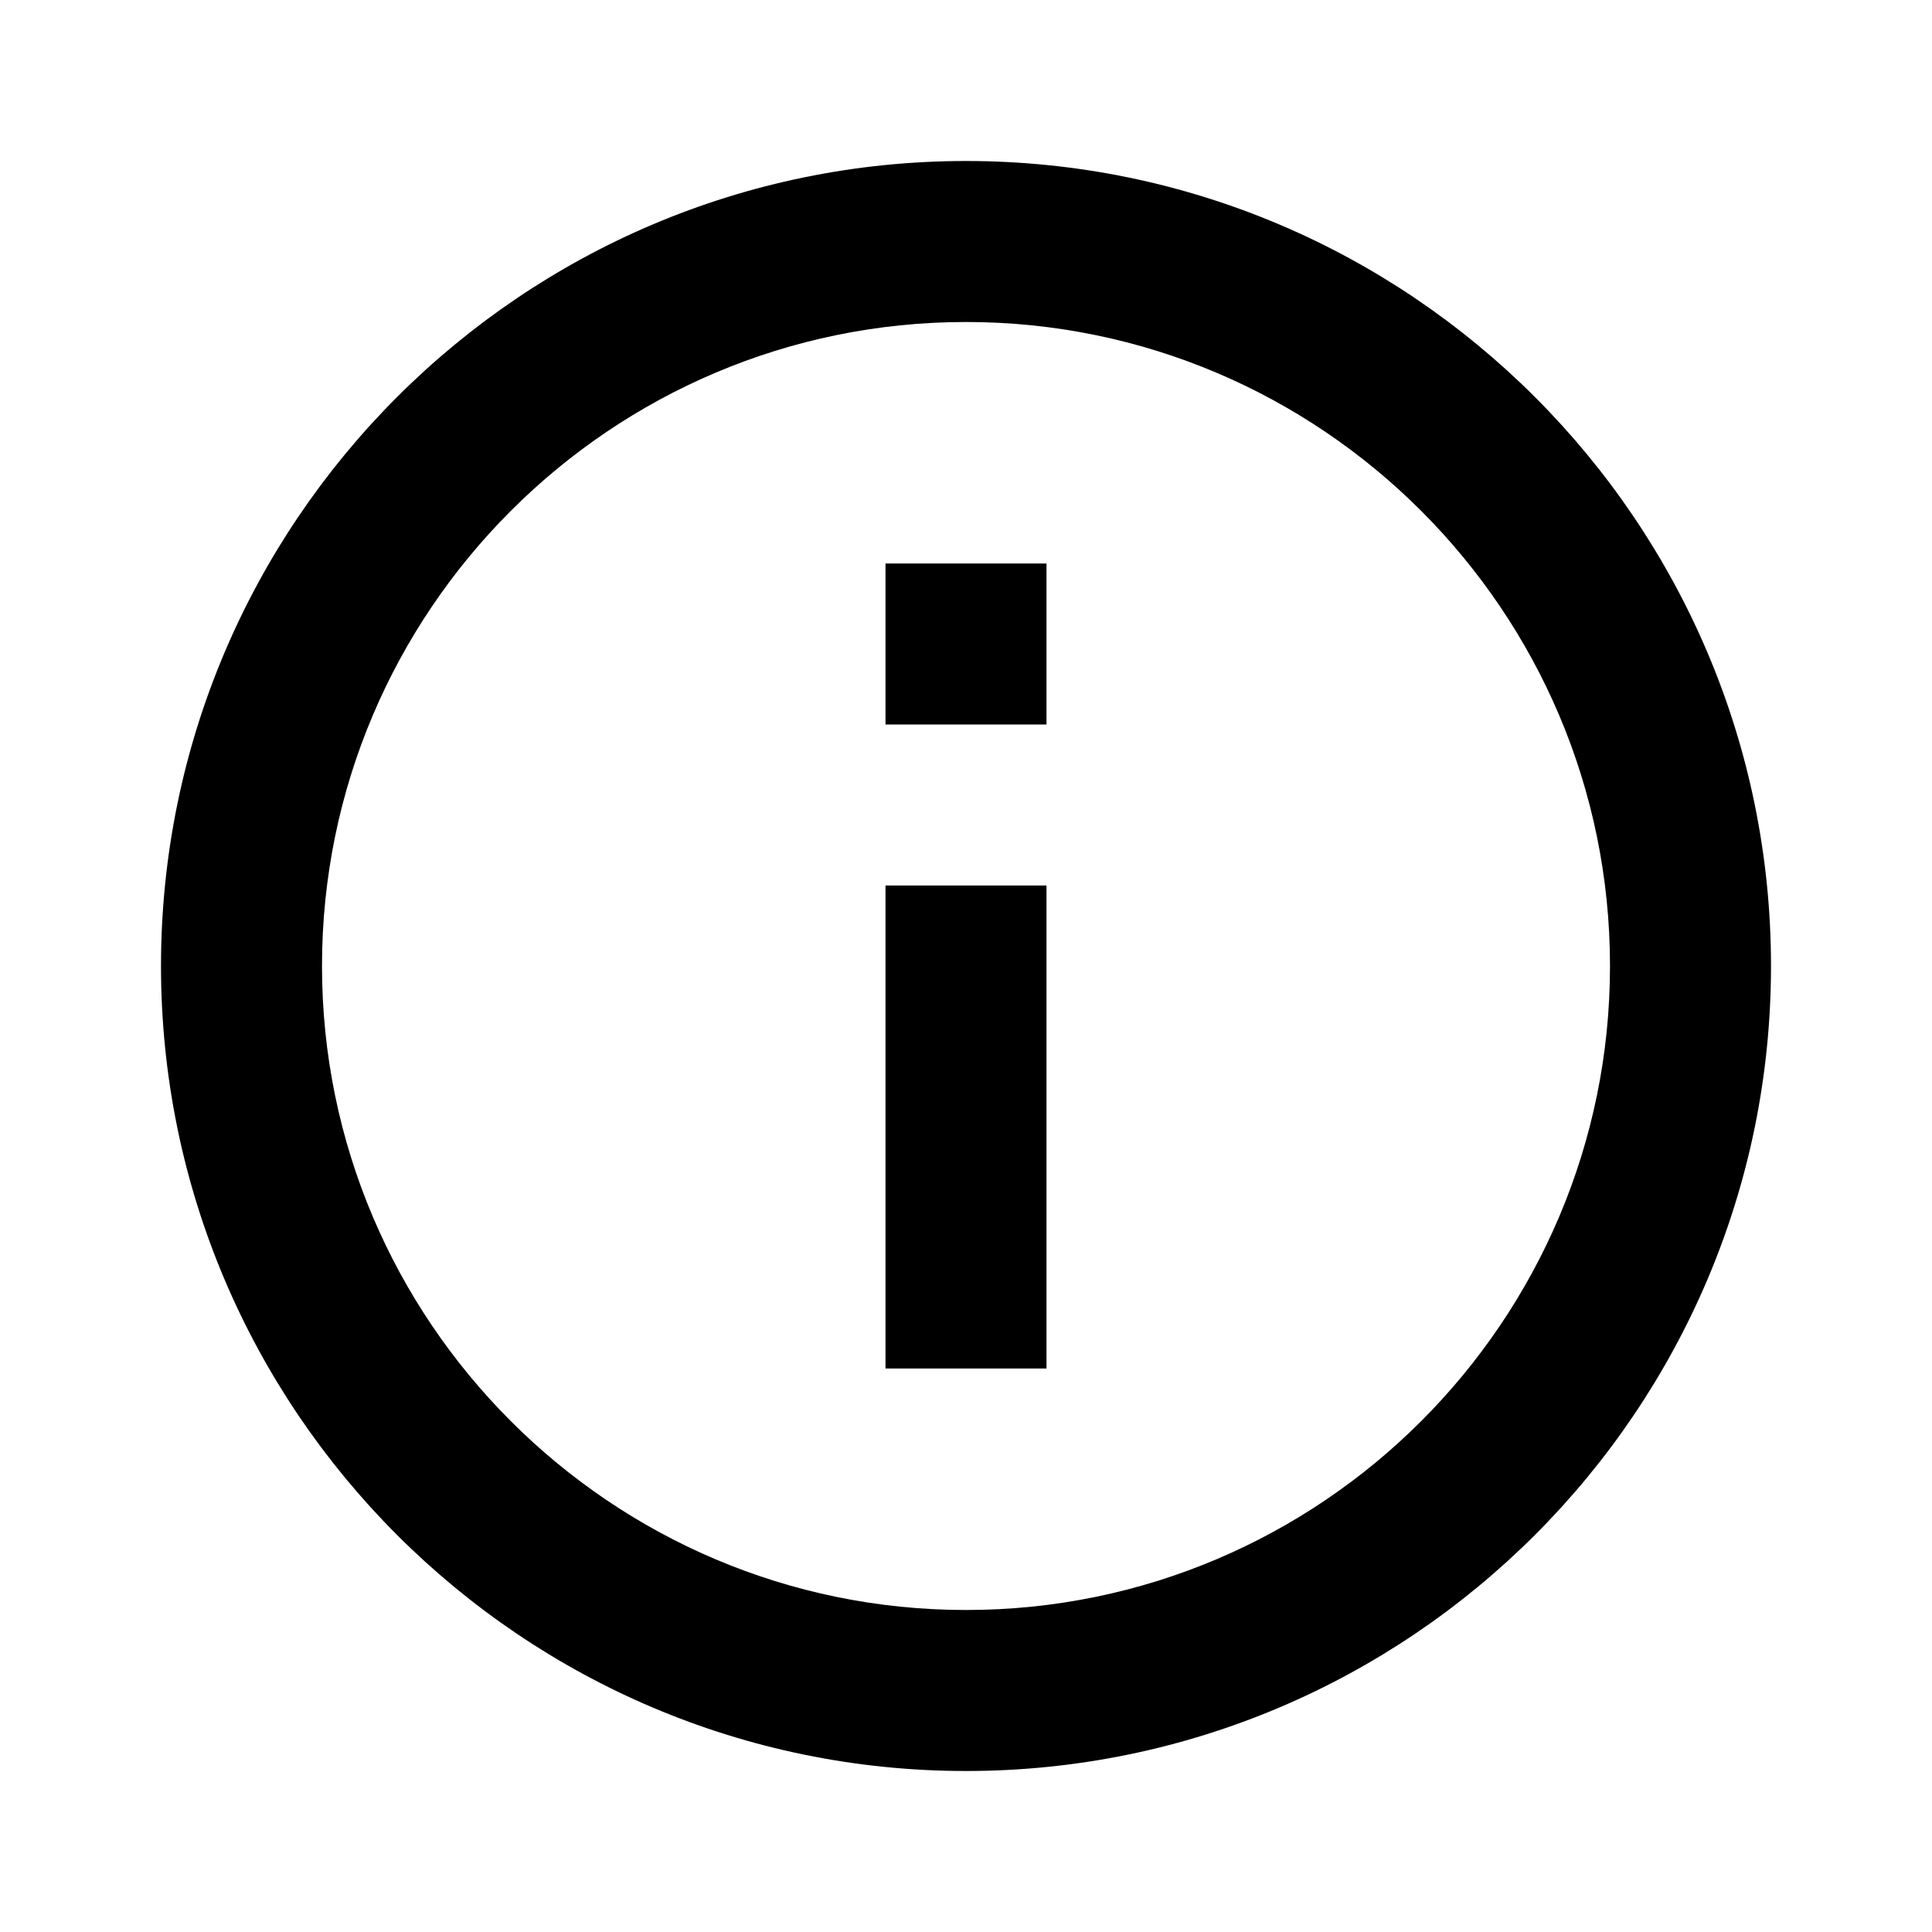
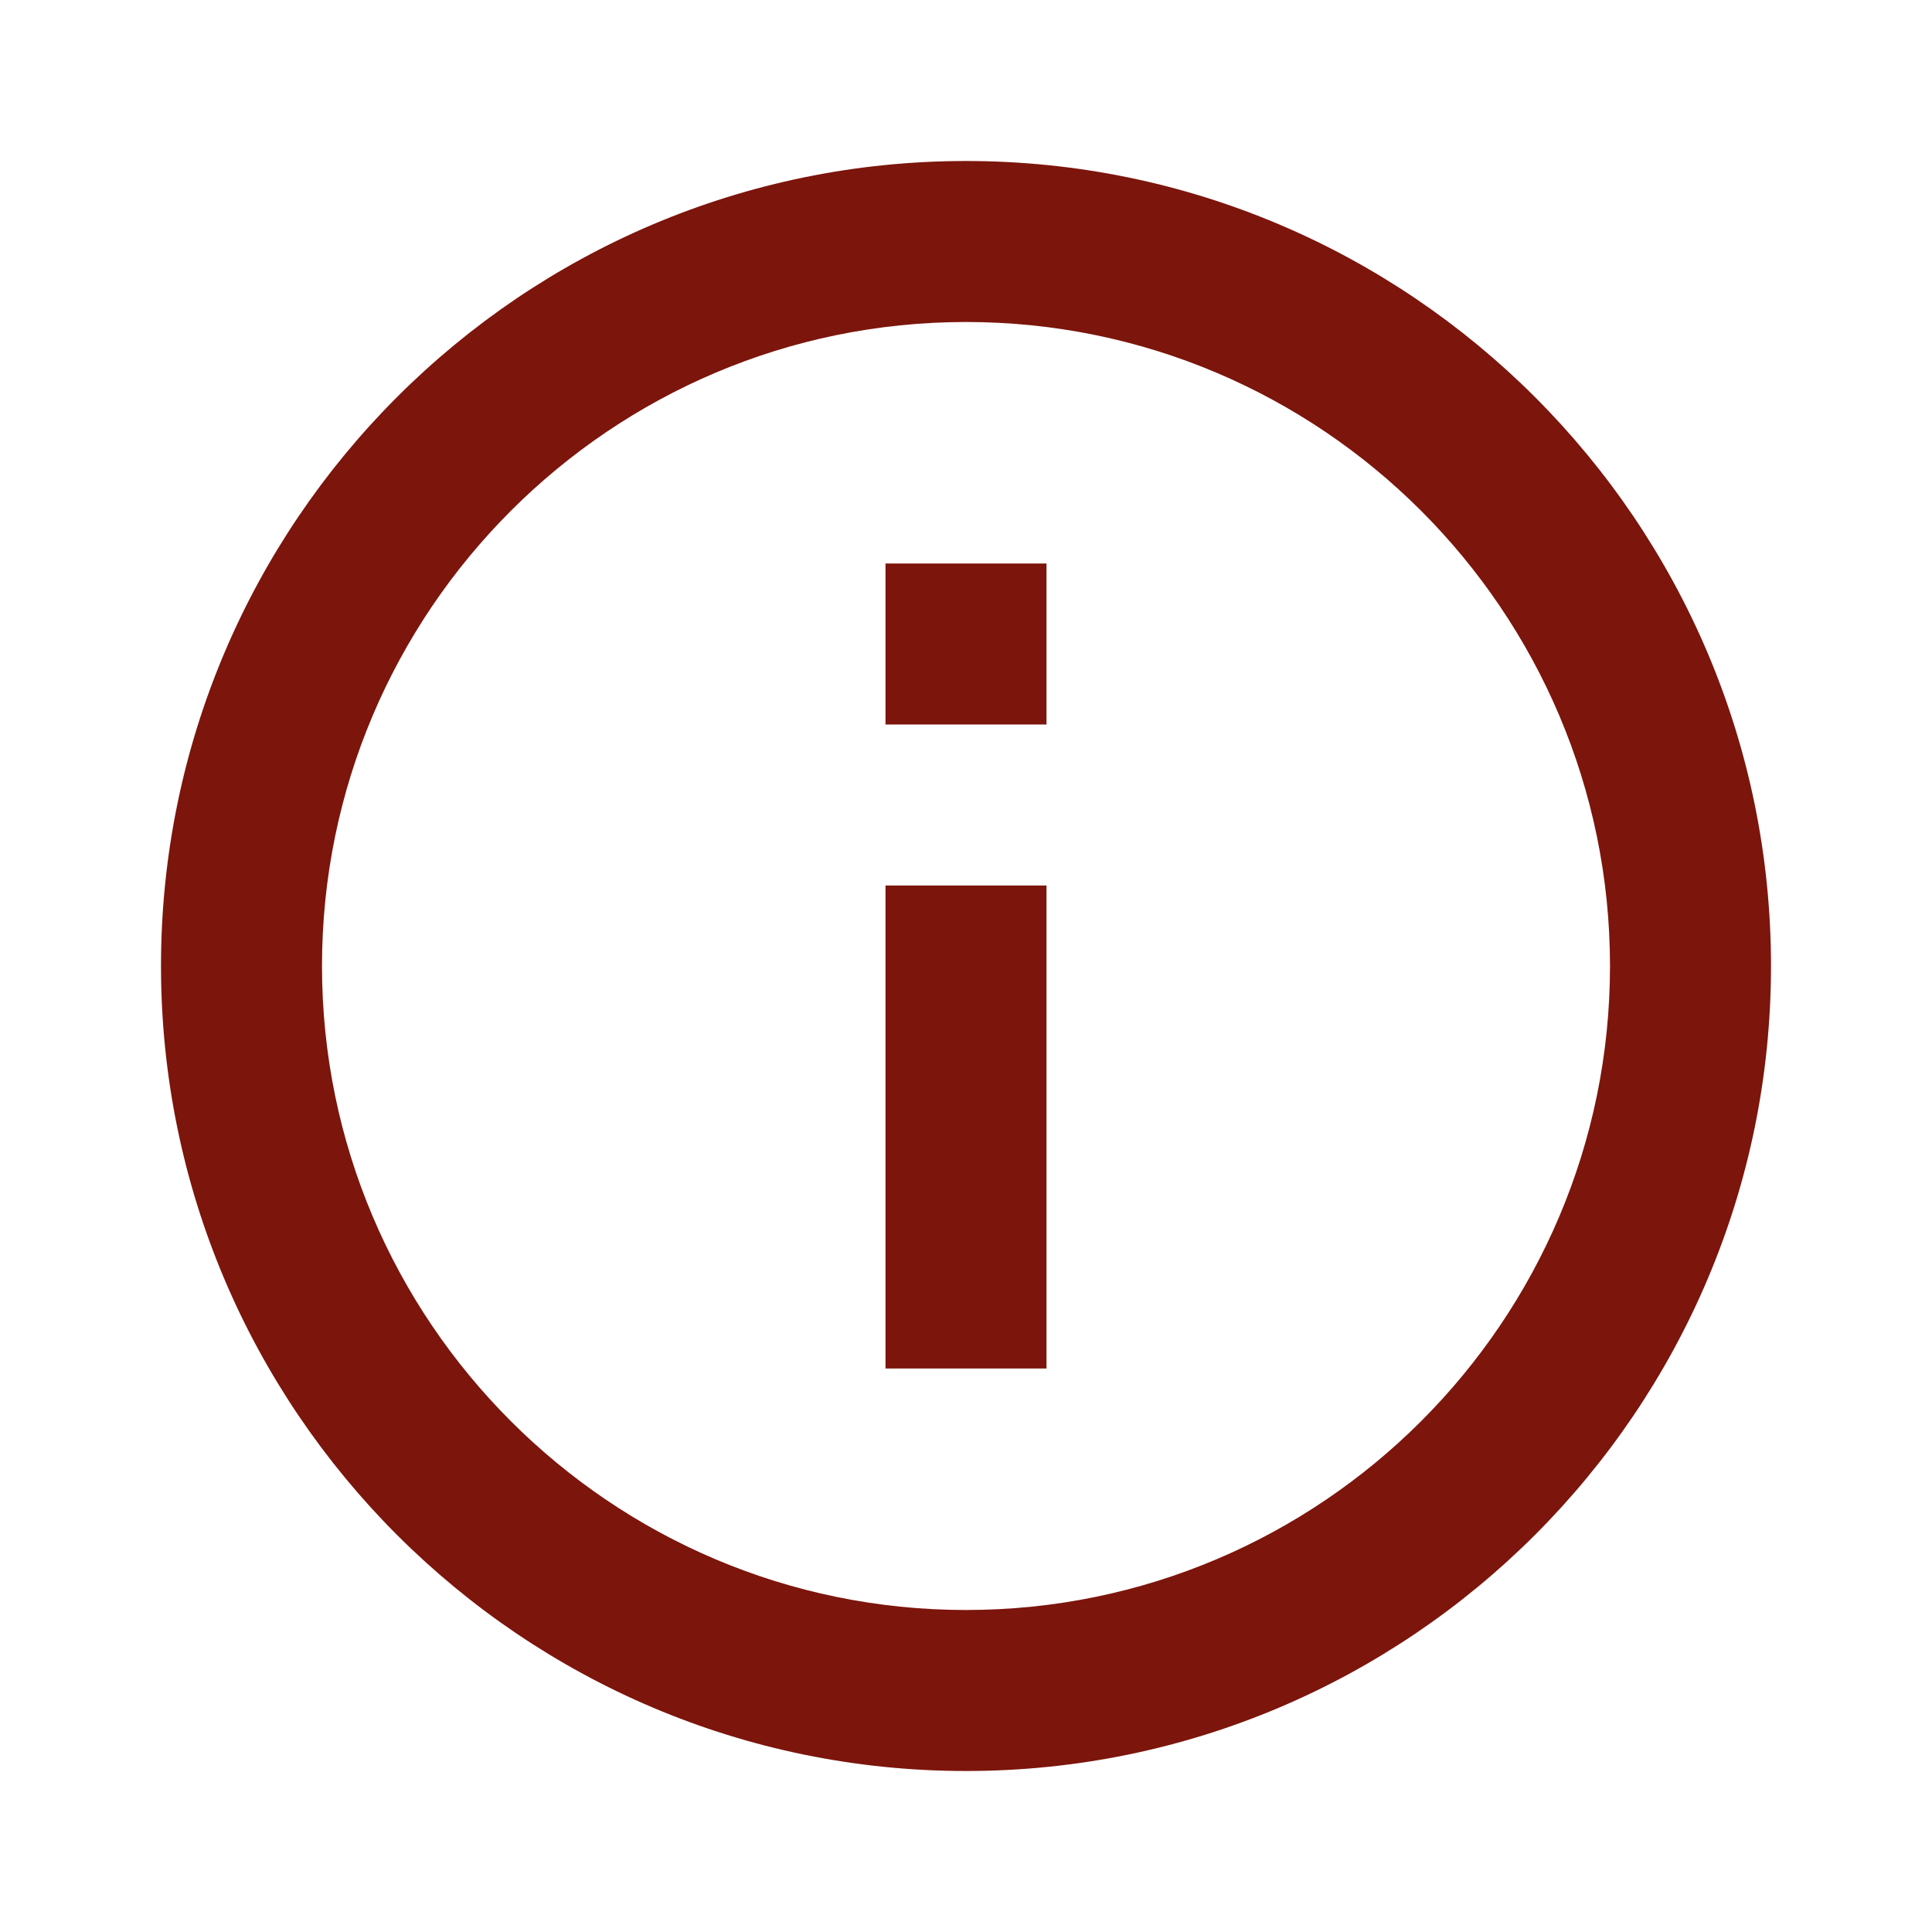
- <svg xmlns="http://www.w3.org/2000/svg" width="24" height="24" viewBox="0 0 24 24" style="fill: #000;transform: ;msFilter:;">
+ <svg xmlns="http://www.w3.org/2000/svg" width="24" height="24" viewBox="0 0 24 24" style="fill: #7c150c;transform: ;msFilter:;">
  <path d="M12 2C6.486 2 2 6.486 2 12s4.486 10 10 10 10-4.486 10-10S17.514 2 12 2zm0 18c-4.411 0-8-3.589-8-8s3.589-8 8-8 8 3.589 8 8-3.589 8-8 8z" />
  <path d="M11 11h2v6h-2zm0-4h2v2h-2z" />
</svg>
